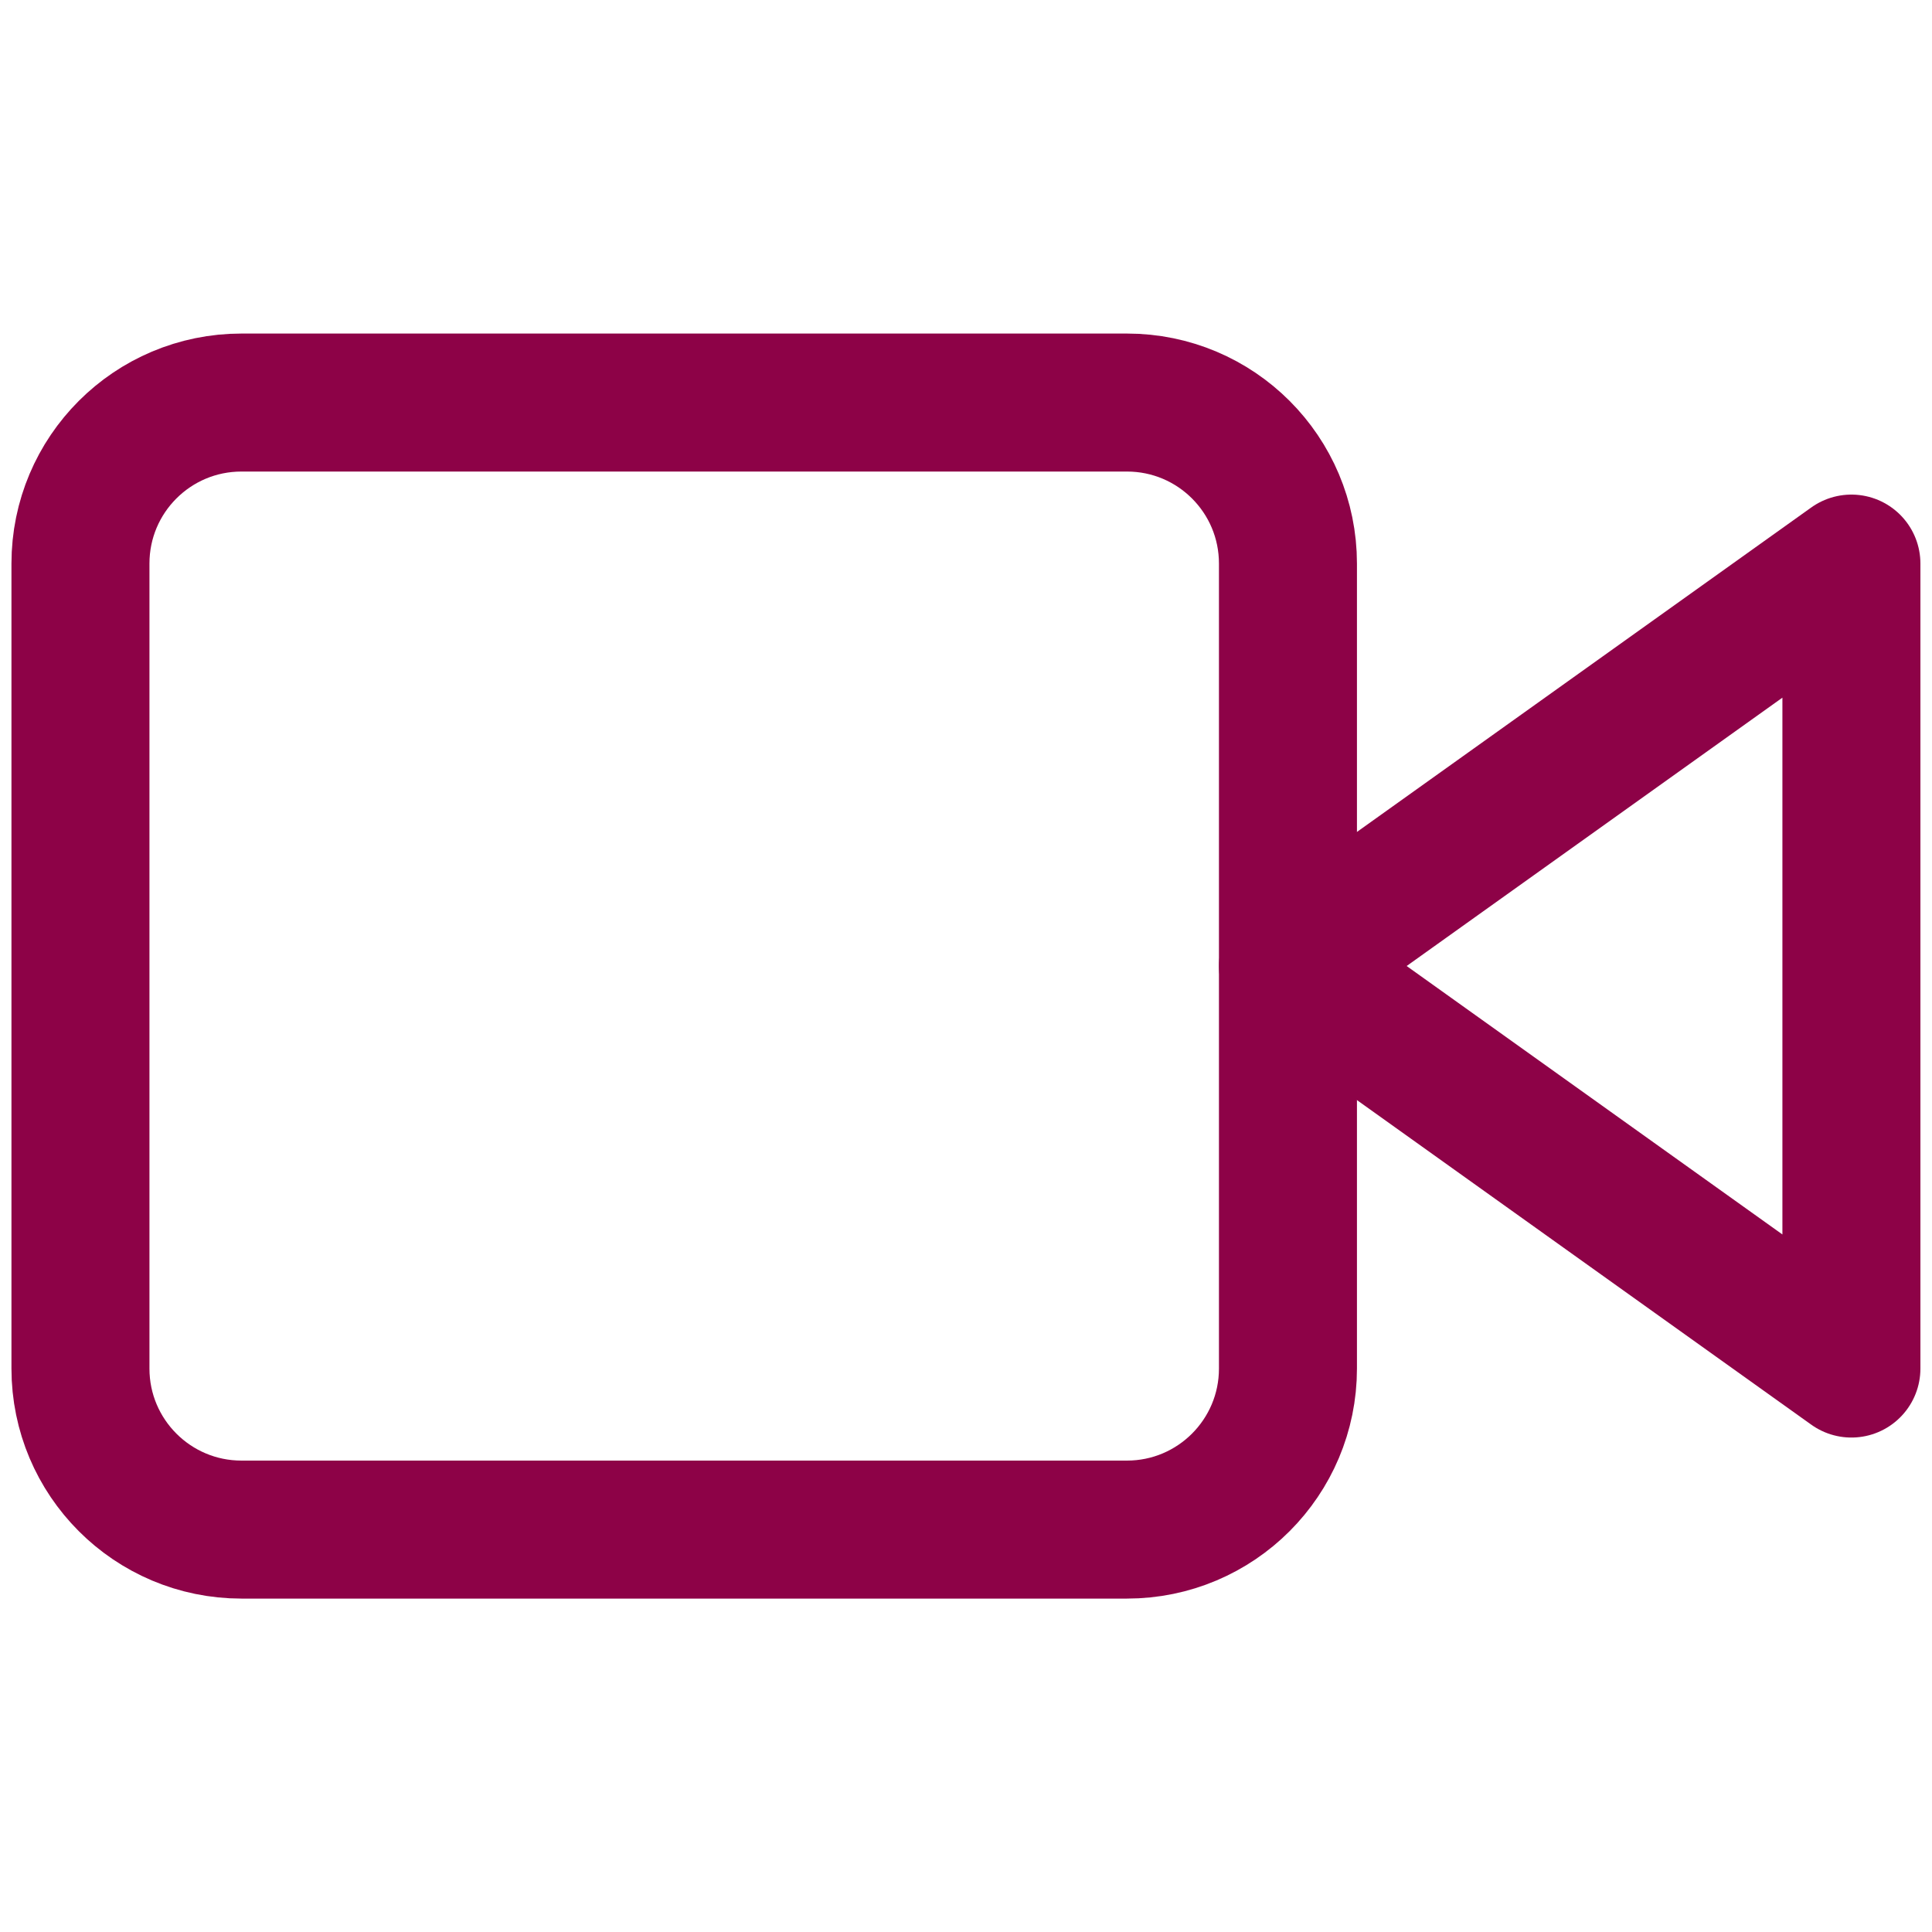
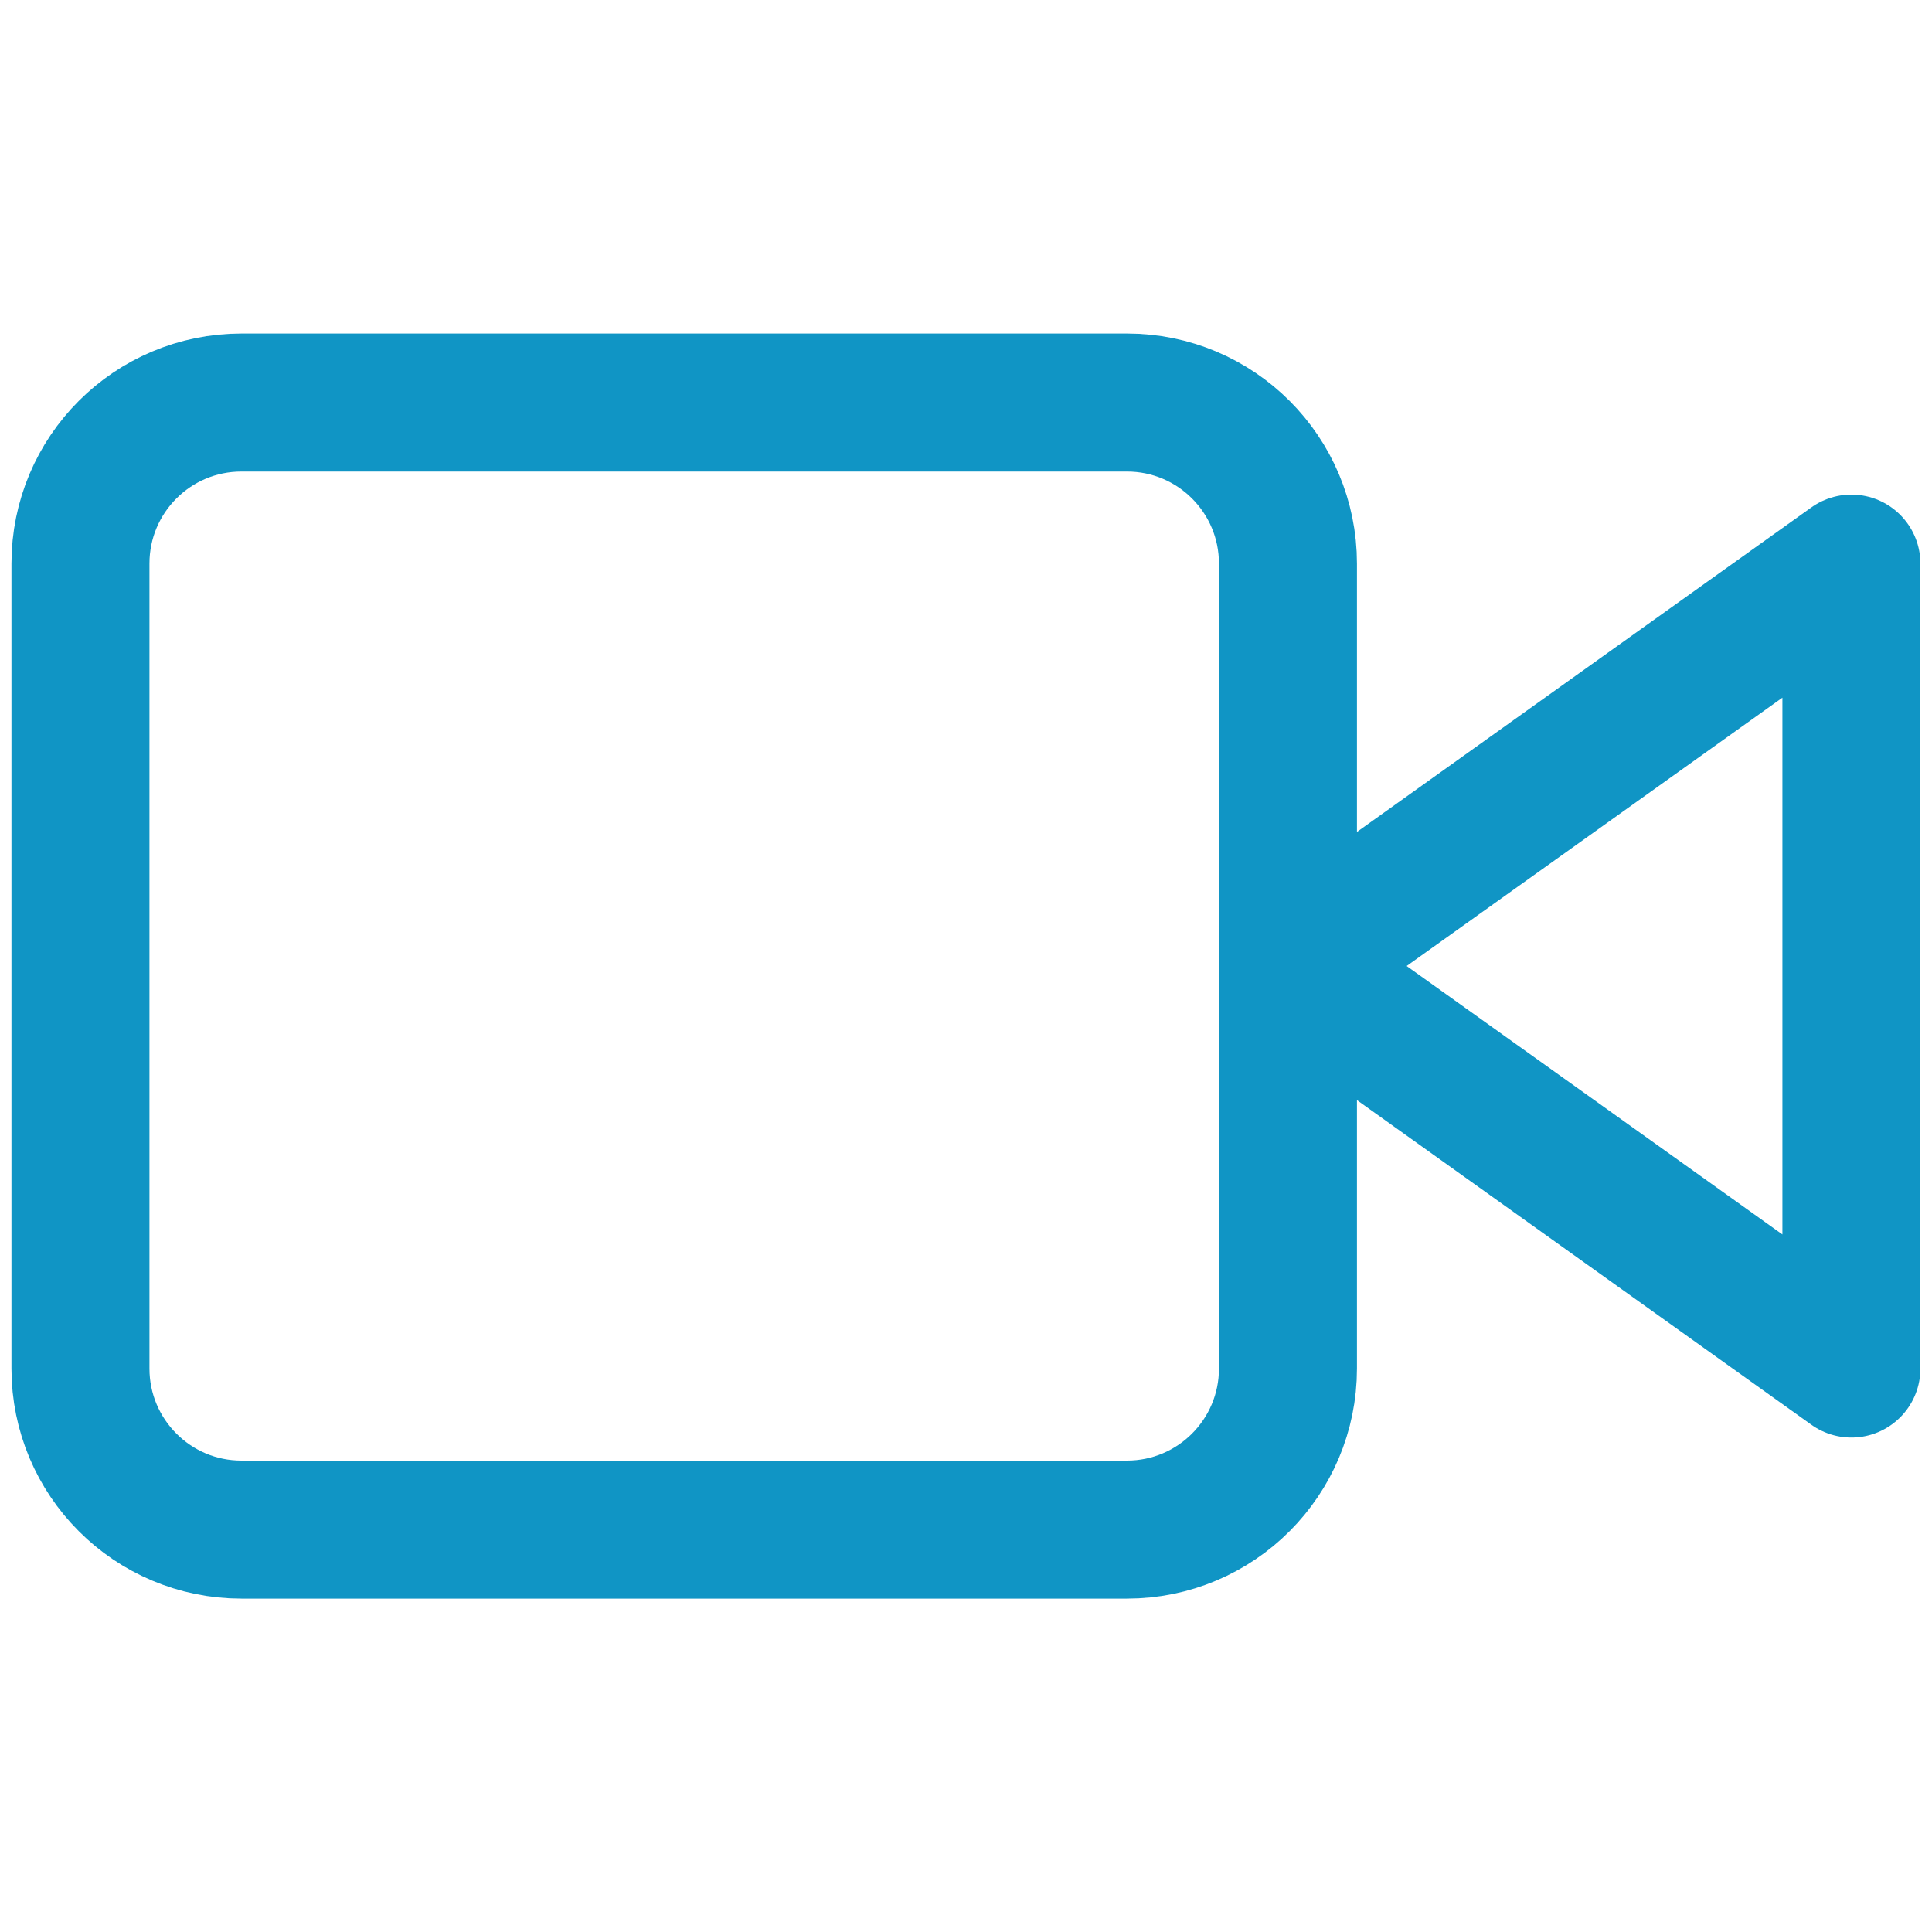
<svg xmlns="http://www.w3.org/2000/svg" width="14" height="14" viewBox="0 0 14 14" fill="none">
-   <path d="M13.416 4.084L9.333 7L13.416 9.917V4.084Z" stroke="#8D0247" stroke-linecap="round" stroke-linejoin="round" />
-   <path d="M8.166 2.917H1.75C1.105 2.917 0.583 3.439 0.583 4.084V9.917C0.583 10.561 1.105 11.084 1.75 11.084H8.166C8.811 11.084 9.333 10.561 9.333 9.917V4.084C9.333 3.439 8.811 2.917 8.166 2.917Z" stroke="#8D0247" stroke-linecap="round" stroke-linejoin="round" />
+   <path d="M13.416 4.084L9.333 7L13.416 9.917V4.084Z" stroke="#1095C5" stroke-linecap="round" stroke-linejoin="round" />
+   <path d="M8.166 2.917H1.75C1.105 2.917 0.583 3.439 0.583 4.084V9.917C0.583 10.561 1.105 11.084 1.75 11.084H8.166C8.811 11.084 9.333 10.561 9.333 9.917V4.084C9.333 3.439 8.811 2.917 8.166 2.917Z" stroke="#1095C5" stroke-linecap="round" stroke-linejoin="round" />
</svg>
